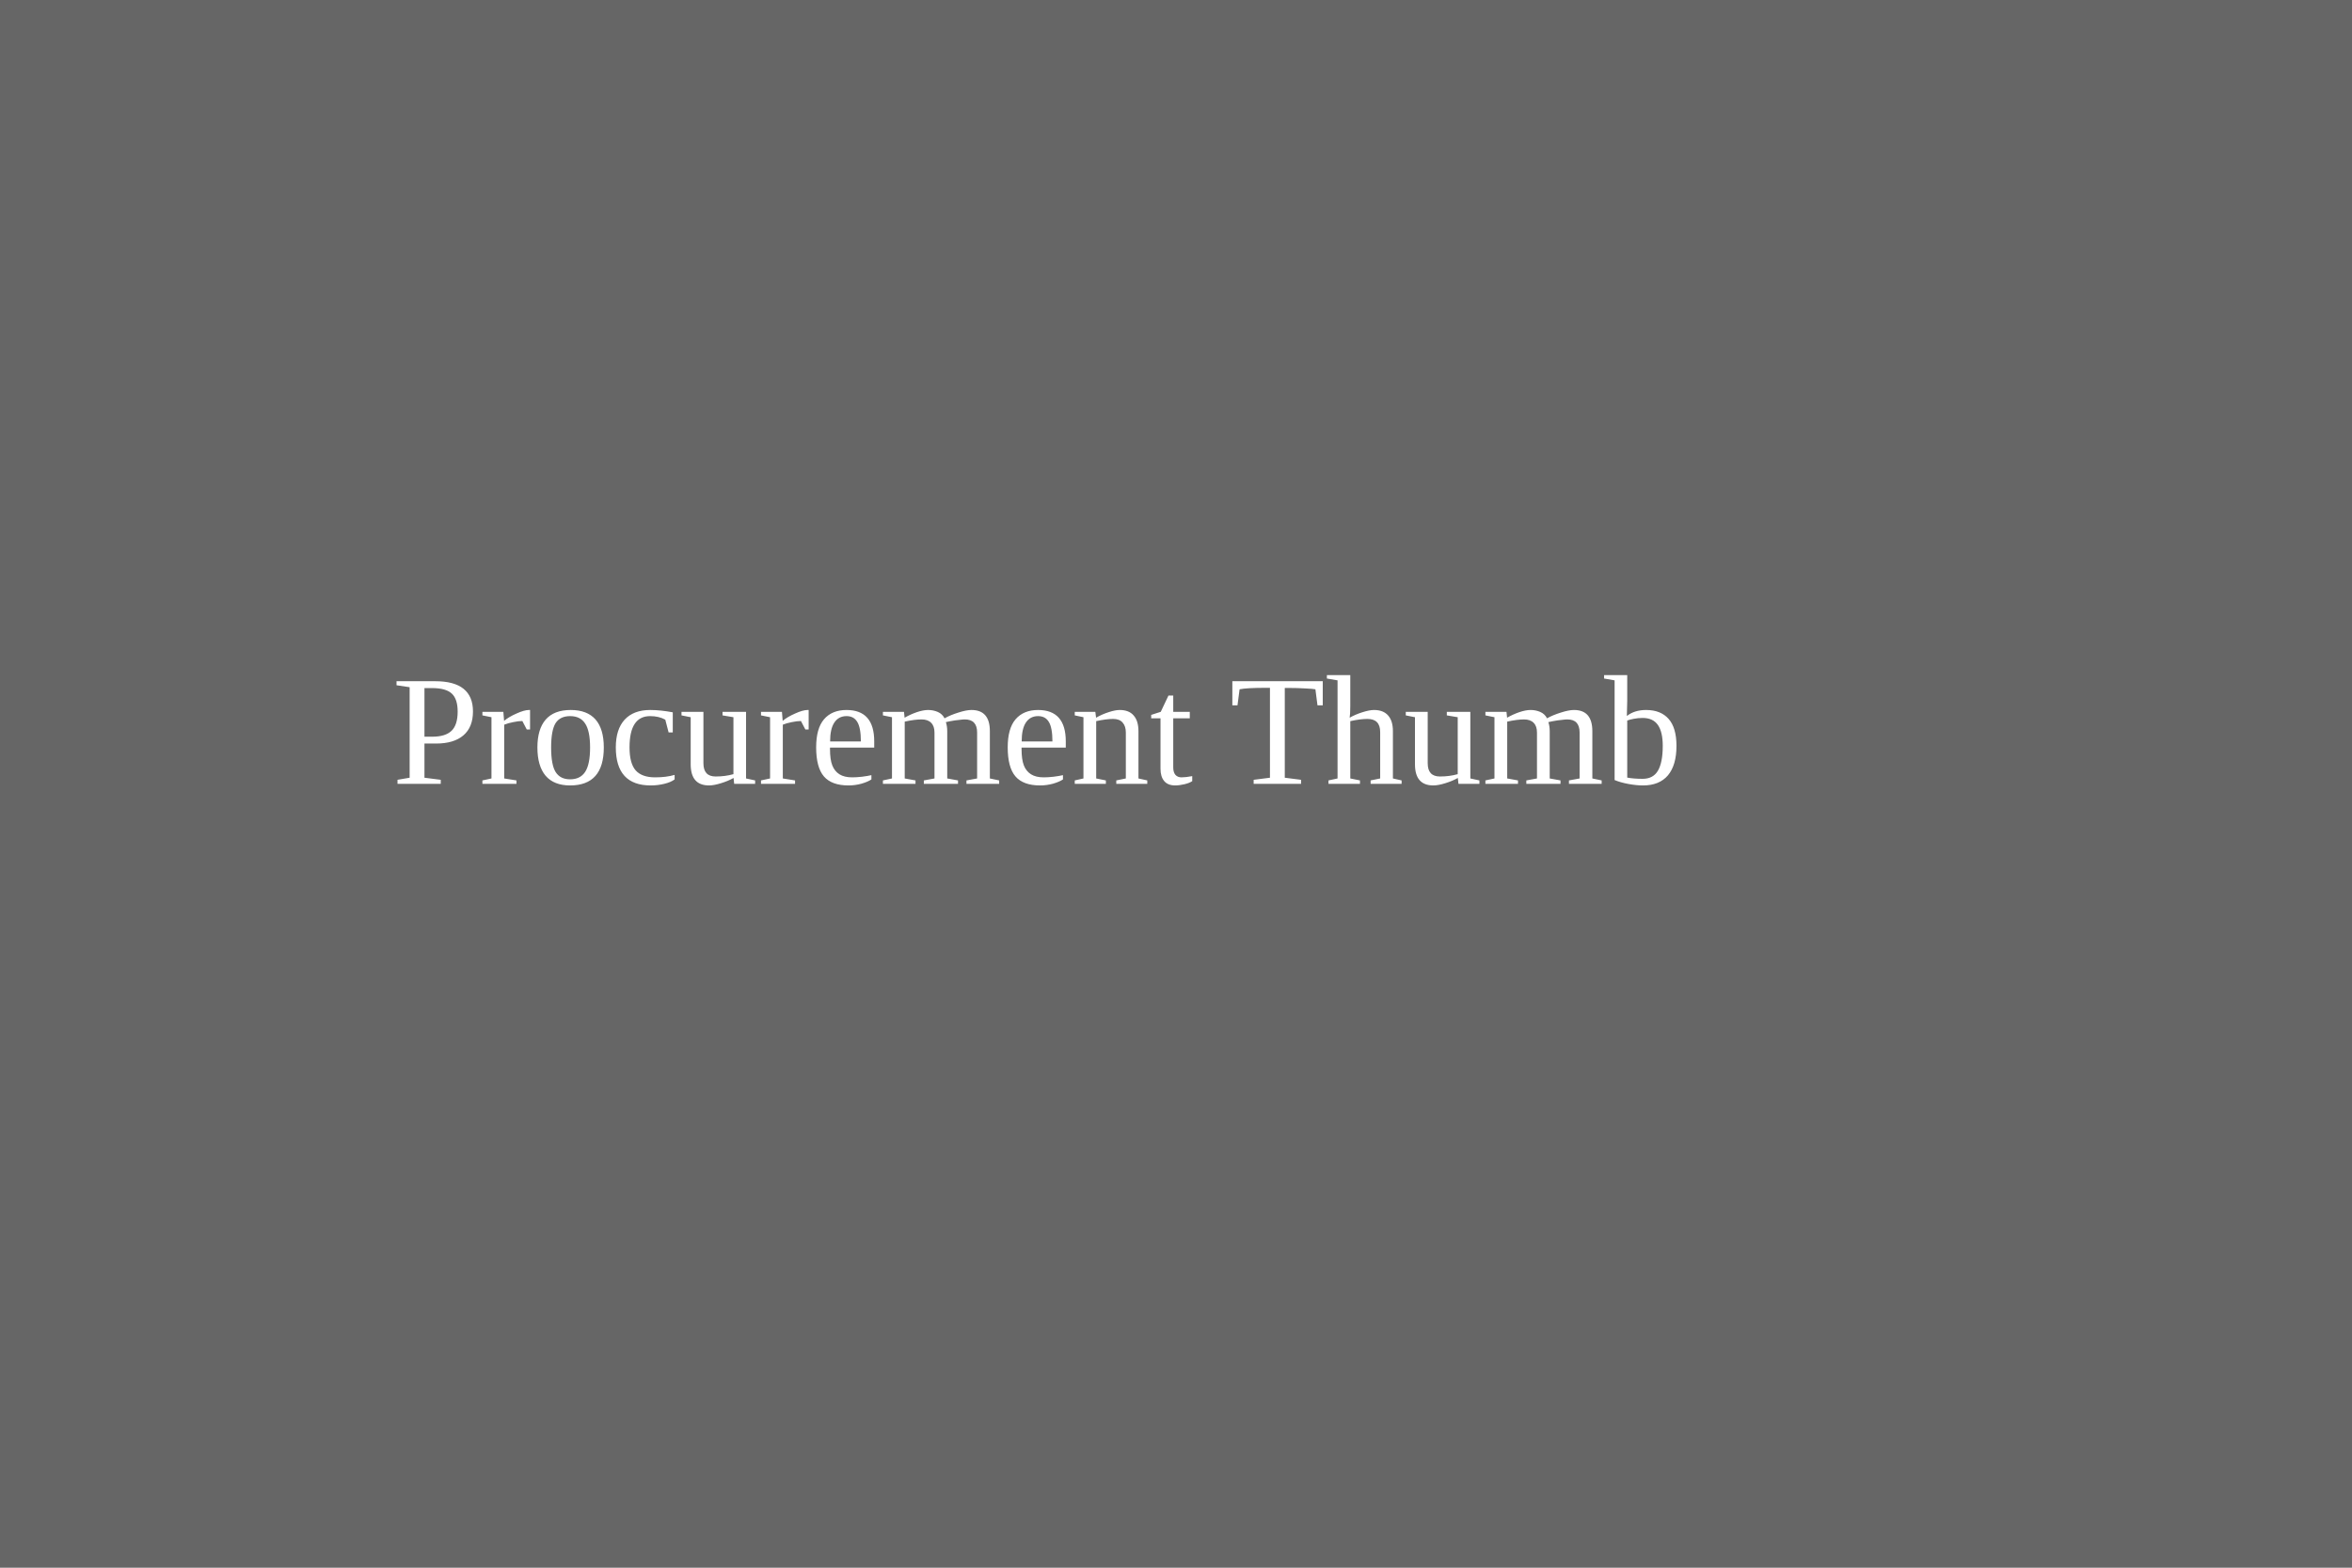
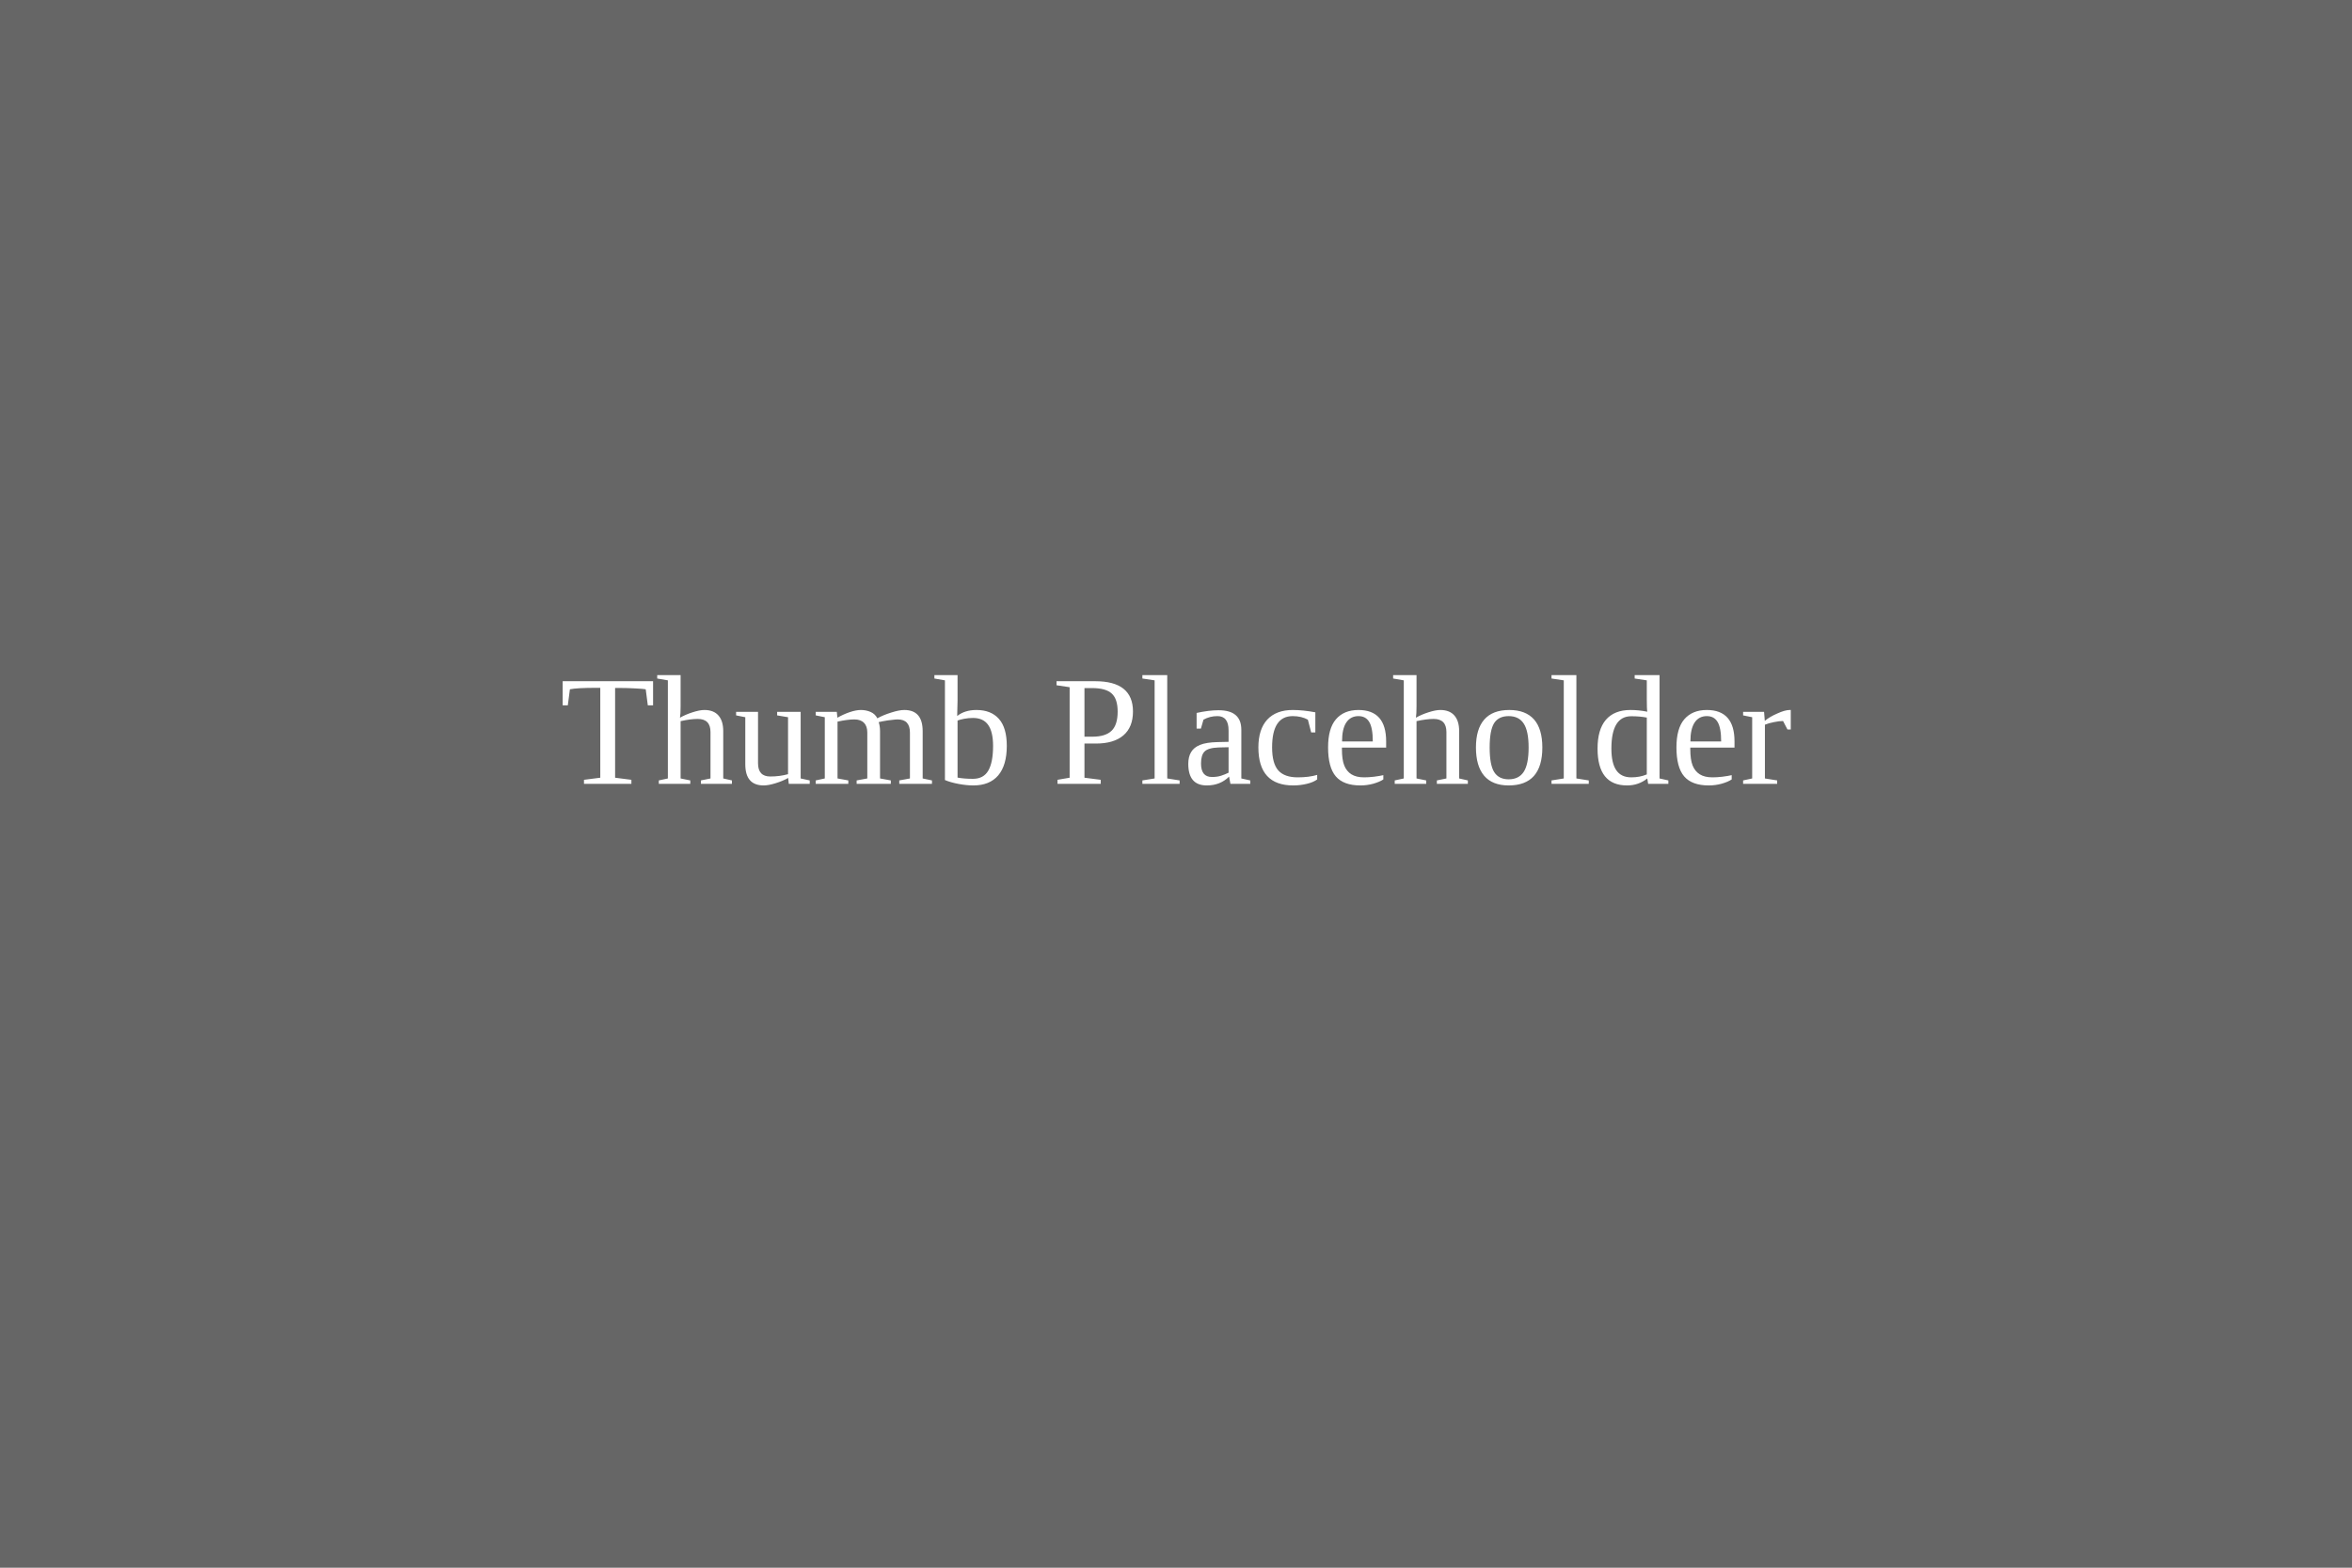
<svg xmlns="http://www.w3.org/2000/svg" width="300" height="200">
  <rect width="300" height="200" fill="#666666" />
-   <text x="50" y="100" font-size="20" fill="white">Procurement Thumb</text>
+   <text x="150" y="100" font-size="20" text-anchor="middle" fill="white">Thumb Placeholder</text>
</svg>
